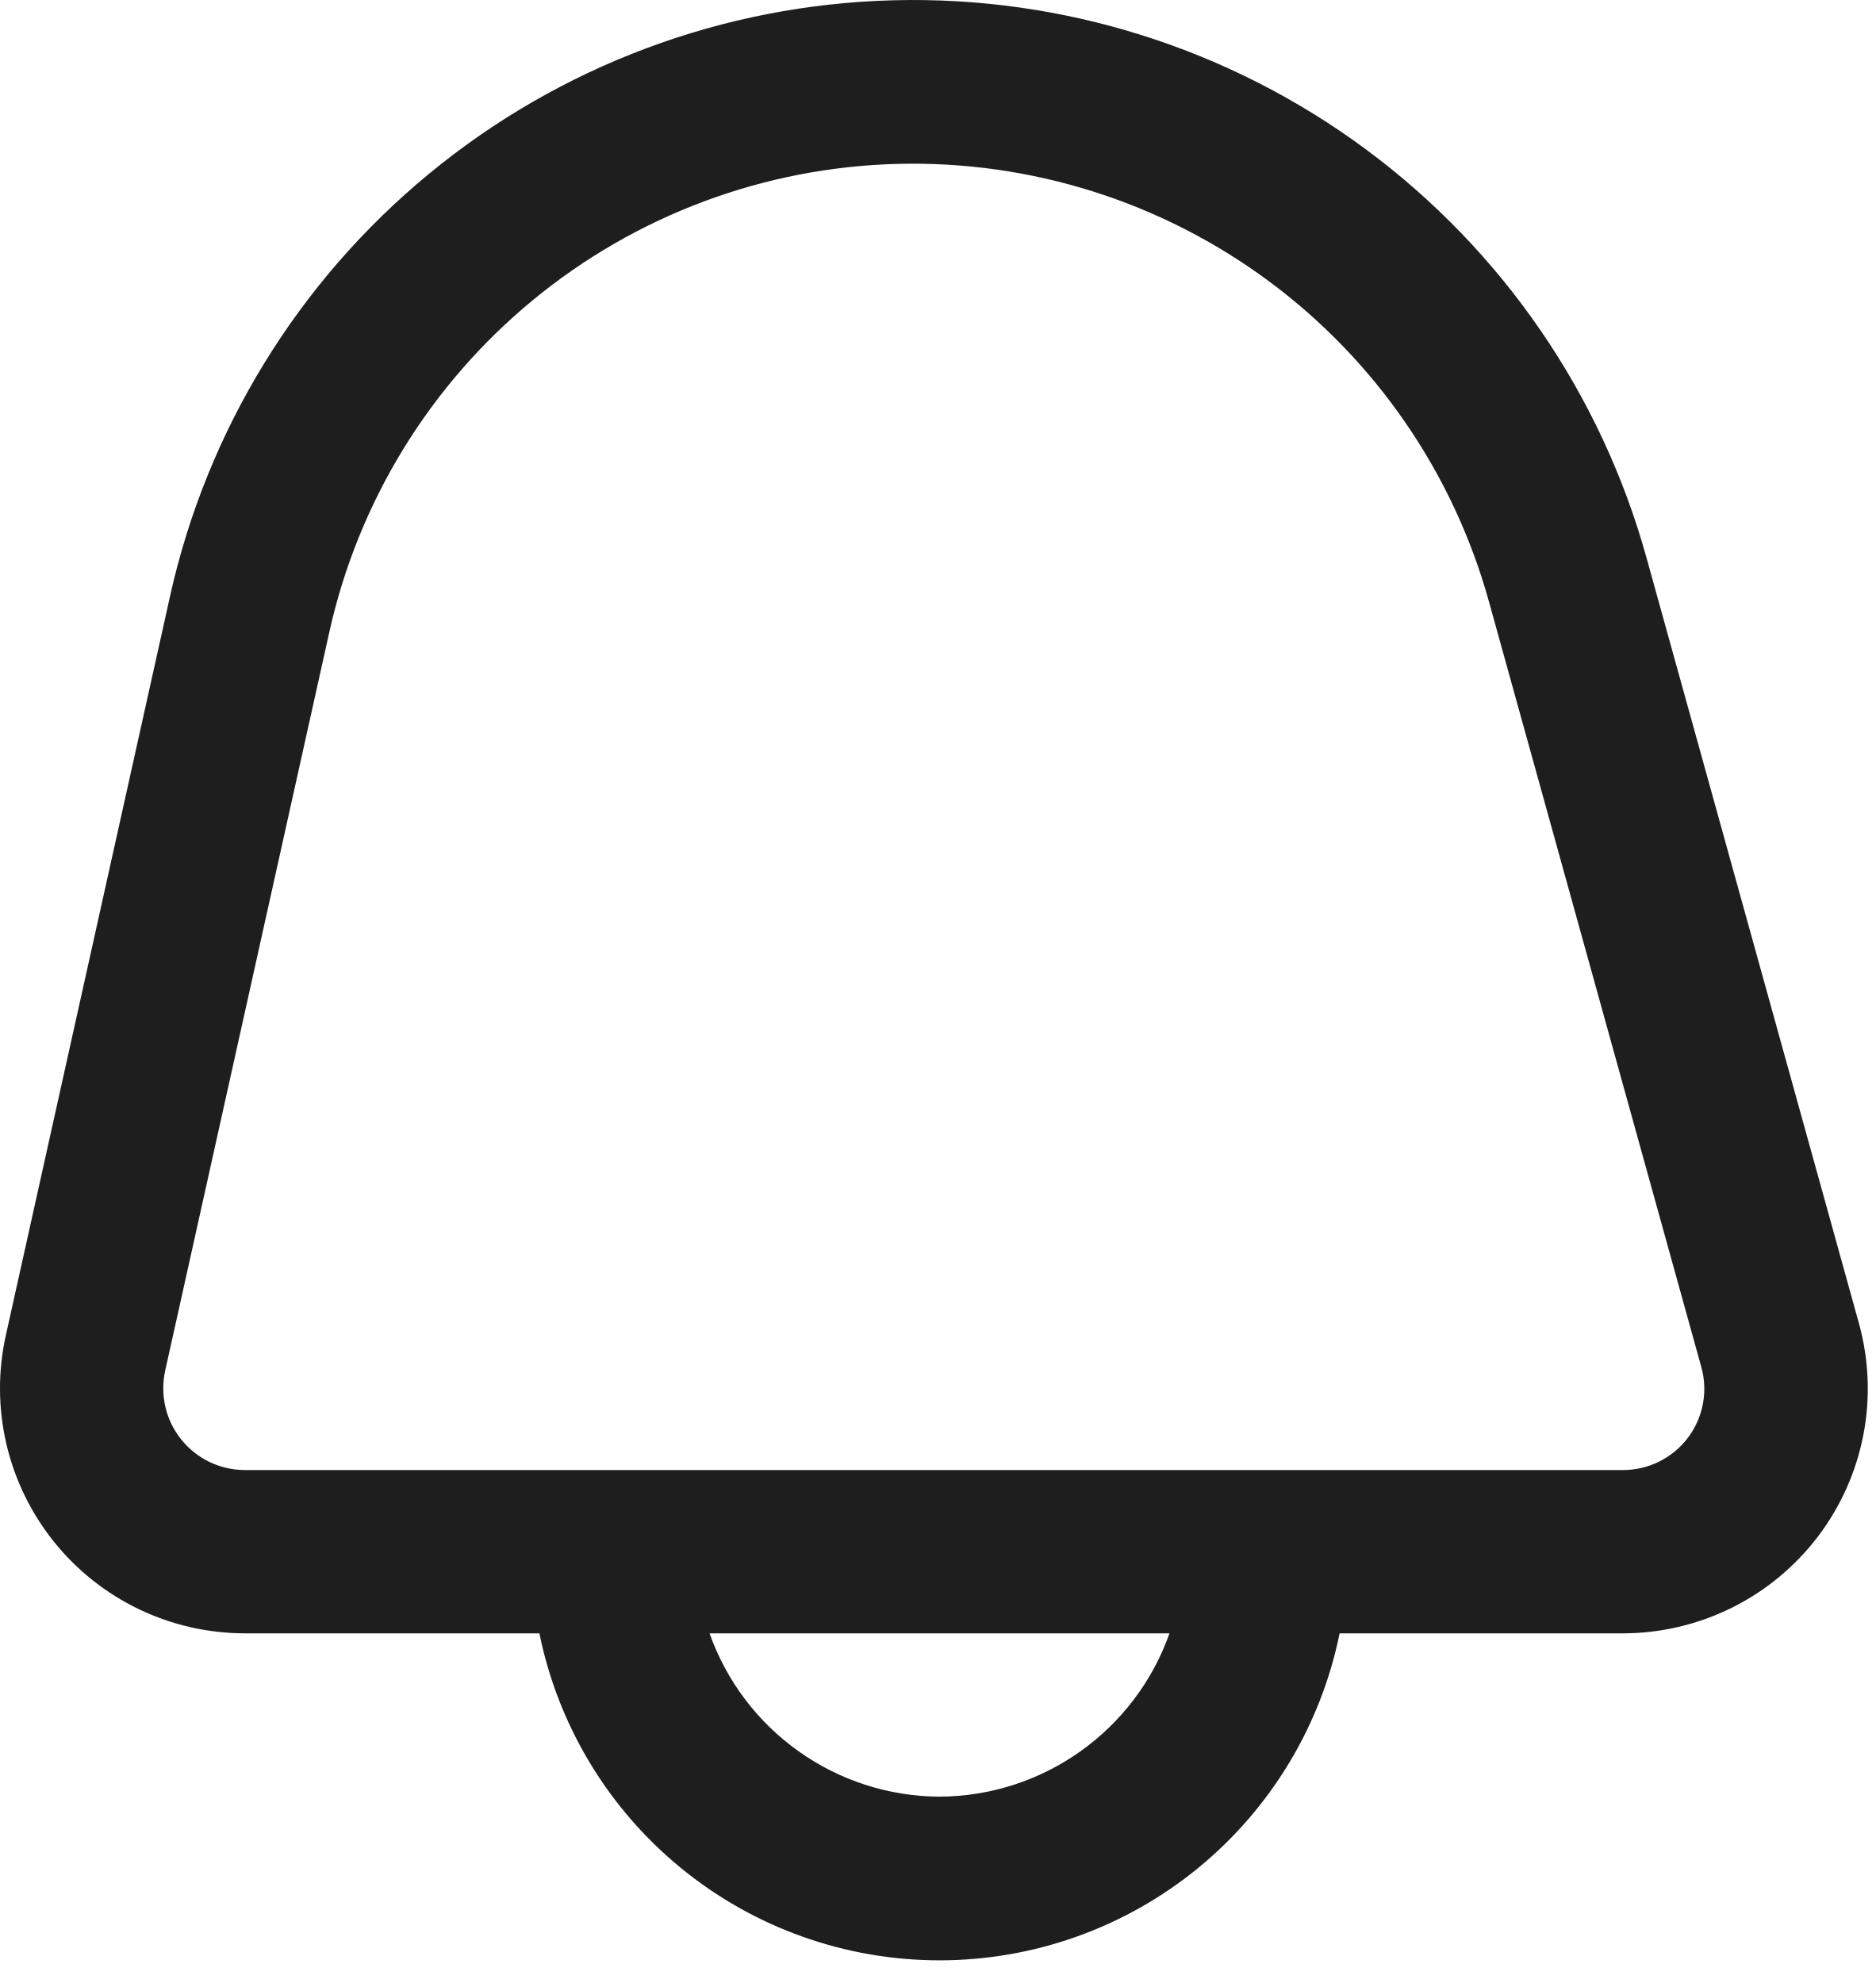
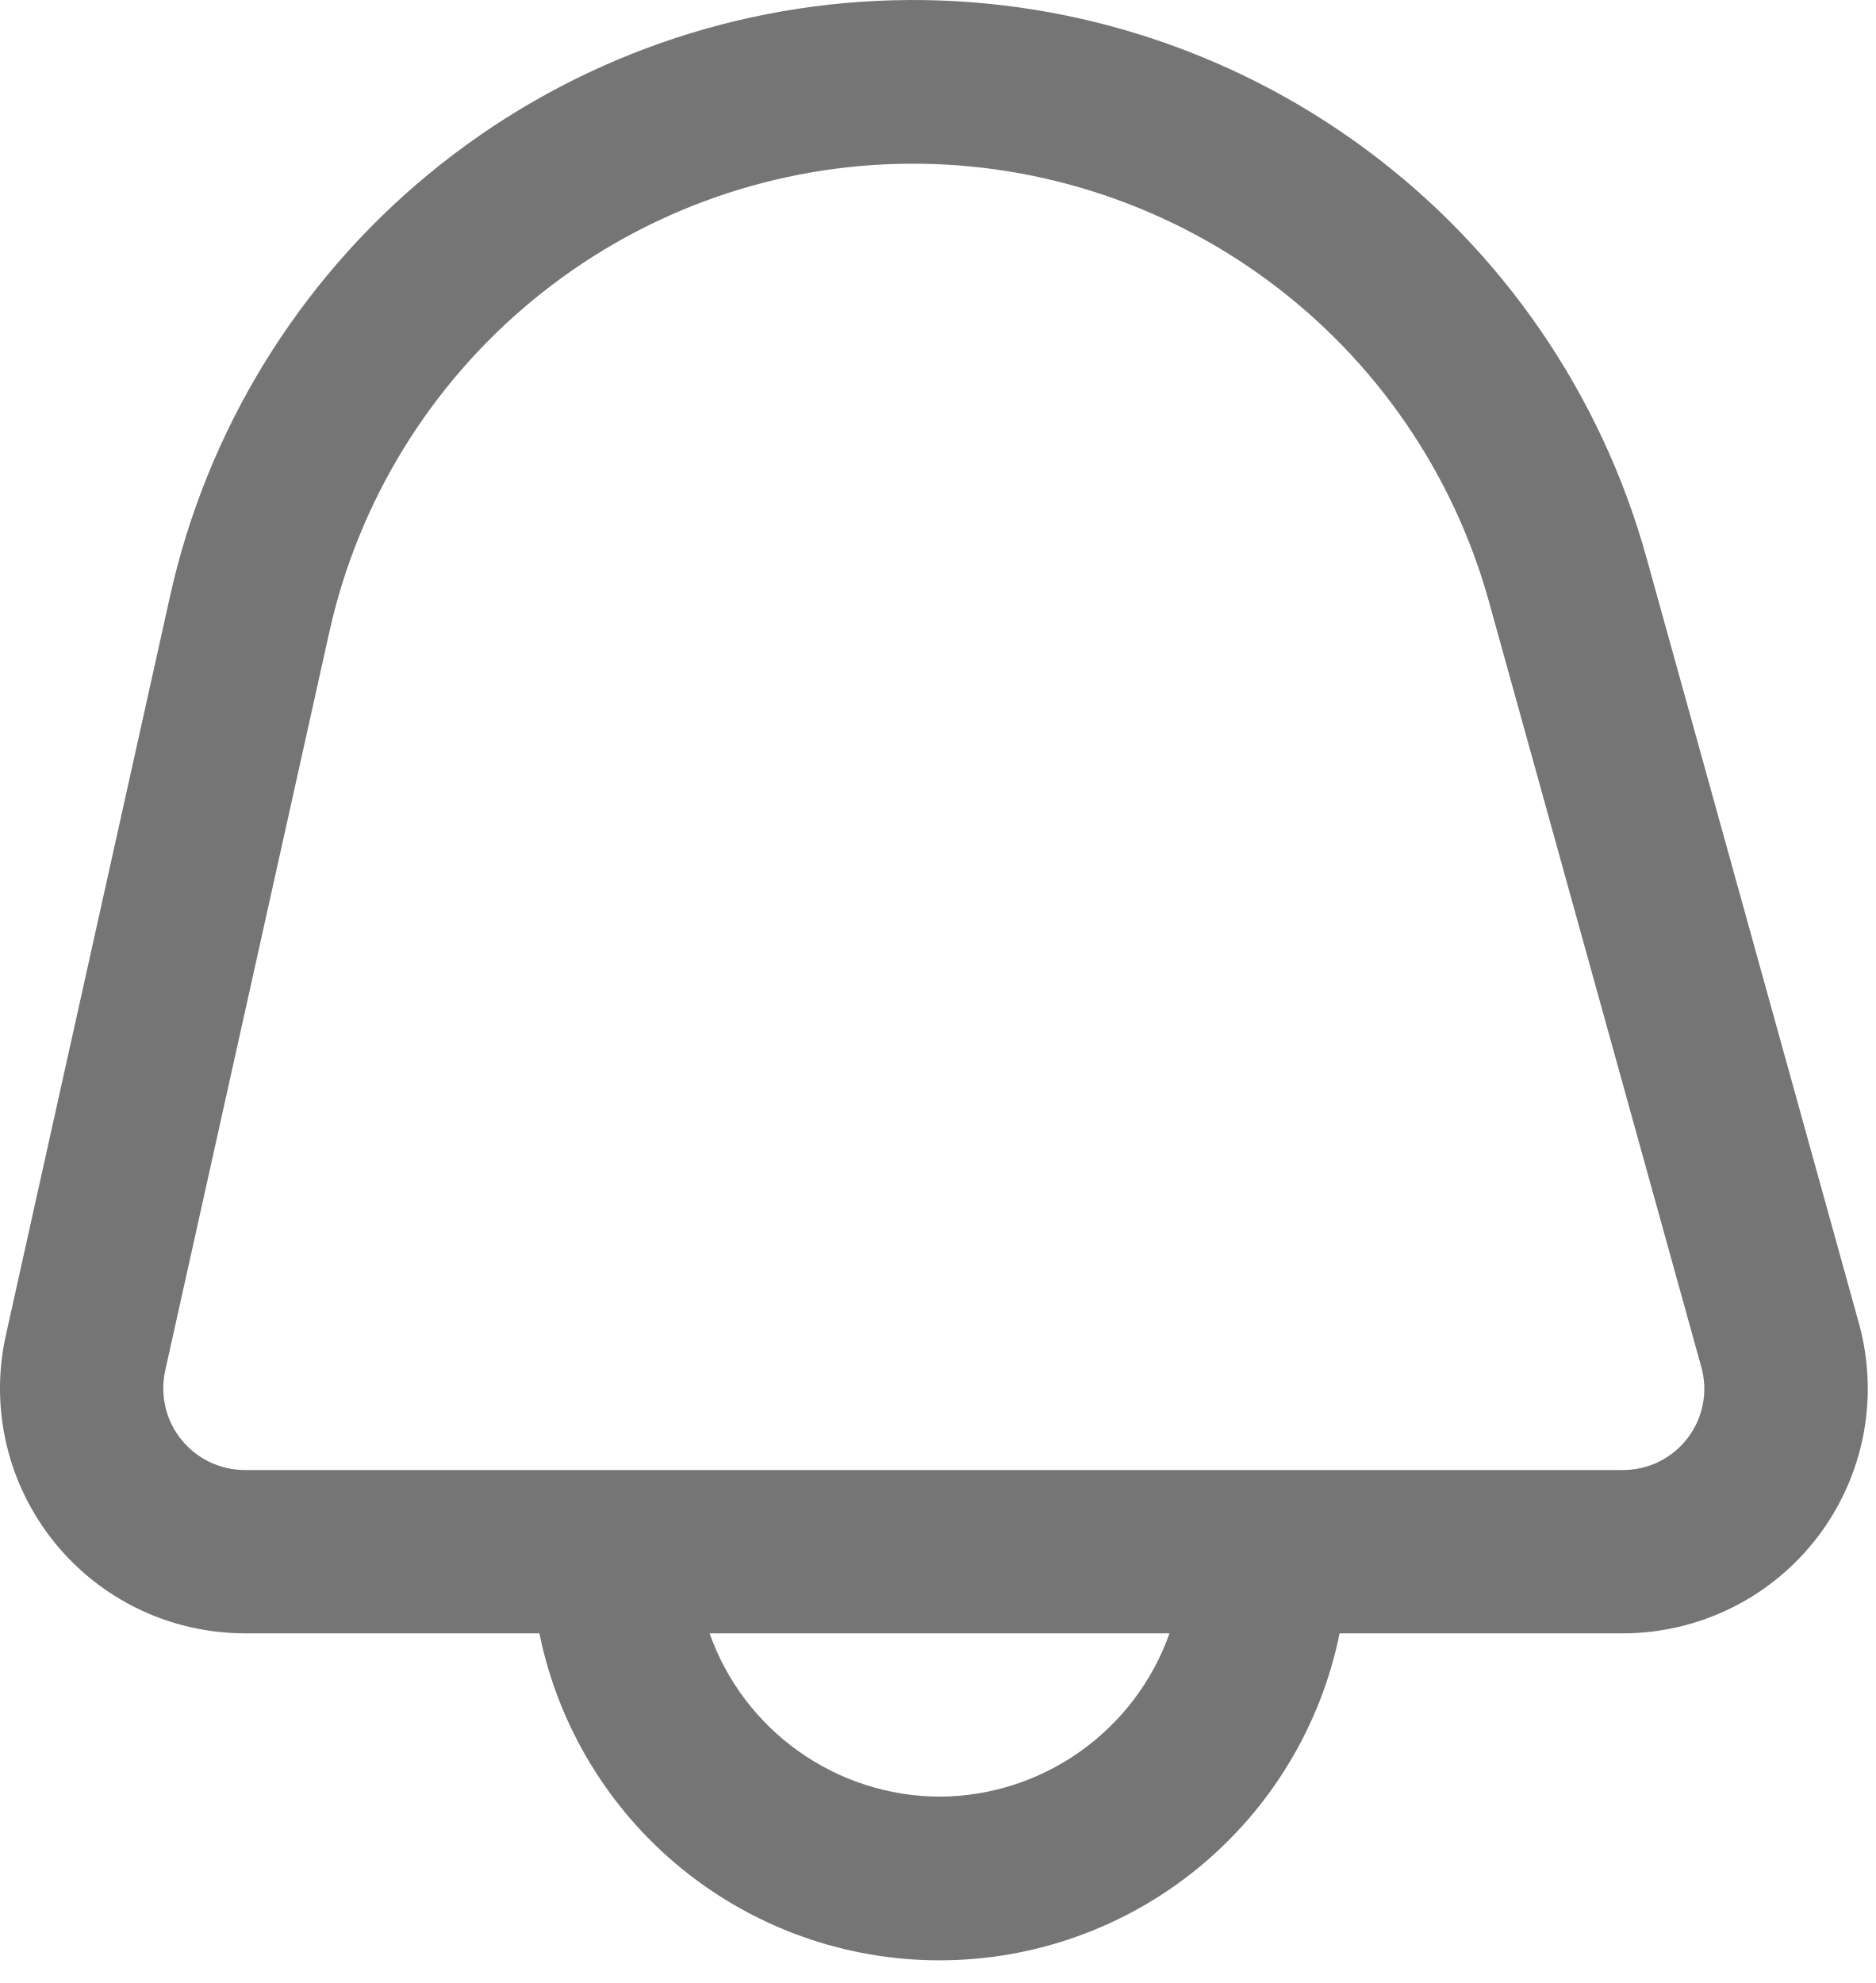
<svg xmlns="http://www.w3.org/2000/svg" width="35" height="37" viewBox="0 0 35 37" fill="none">
-   <path d="M34.682 24.686L30.721 10.41C29.875 7.356 28.032 4.673 25.485 2.787C22.939 0.902 19.834 -0.078 16.666 0.005C13.498 0.087 10.449 1.227 8.004 3.243C5.559 5.258 3.858 8.034 3.172 11.127L0.109 24.915C-0.04 25.583 -0.036 26.276 0.119 26.942C0.274 27.608 0.577 28.231 1.005 28.765C1.433 29.299 1.976 29.73 2.593 30.026C3.21 30.322 3.885 30.475 4.569 30.476H10.064C10.414 32.197 11.348 33.746 12.709 34.858C14.069 35.97 15.772 36.577 17.529 36.577C19.287 36.577 20.99 35.97 22.35 34.858C23.71 33.746 24.645 32.197 24.994 30.476H30.281C30.985 30.475 31.679 30.312 32.31 29.999C32.941 29.687 33.49 29.232 33.917 28.672C34.343 28.111 34.634 27.46 34.767 26.769C34.9 26.078 34.87 25.365 34.682 24.686ZM17.529 33.523C16.587 33.519 15.67 33.224 14.902 32.678C14.134 32.133 13.553 31.364 13.239 30.476H21.82C21.506 31.364 20.925 32.133 20.157 32.678C19.389 33.224 18.471 33.519 17.529 33.523ZM31.492 26.827C31.35 27.015 31.166 27.168 30.954 27.272C30.742 27.377 30.509 27.43 30.273 27.429H4.569C4.341 27.429 4.116 27.377 3.91 27.279C3.705 27.18 3.524 27.036 3.381 26.858C3.238 26.68 3.137 26.473 3.086 26.25C3.034 26.028 3.033 25.797 3.082 25.575L6.146 11.787C6.686 9.359 8.022 7.181 9.942 5.6C11.861 4.018 14.255 3.123 16.741 3.058C19.228 2.993 21.665 3.761 23.665 5.24C25.665 6.719 27.113 8.824 27.779 11.22L31.74 25.497C31.805 25.723 31.816 25.96 31.773 26.191C31.73 26.422 31.634 26.64 31.492 26.827Z" fill="#1E1E1E" />
+   <path d="M34.682 24.686L30.721 10.41C29.875 7.356 28.032 4.673 25.485 2.787C22.939 0.902 19.834 -0.078 16.666 0.005C13.498 0.087 10.449 1.227 8.004 3.243C5.559 5.258 3.858 8.034 3.172 11.127L0.109 24.915C-0.04 25.583 -0.036 26.276 0.119 26.942C0.274 27.608 0.577 28.231 1.005 28.765C1.433 29.299 1.976 29.73 2.593 30.026C3.21 30.322 3.885 30.475 4.569 30.476H10.064C10.414 32.197 11.348 33.746 12.709 34.858C14.069 35.97 15.772 36.577 17.529 36.577C19.287 36.577 20.99 35.97 22.35 34.858C23.71 33.746 24.645 32.197 24.994 30.476H30.281C30.985 30.475 31.679 30.312 32.31 29.999C32.941 29.687 33.49 29.232 33.917 28.672C34.343 28.111 34.634 27.46 34.767 26.769C34.9 26.078 34.87 25.365 34.682 24.686ZM17.529 33.523C16.587 33.519 15.67 33.224 14.902 32.678C14.134 32.133 13.553 31.364 13.239 30.476H21.82C21.506 31.364 20.925 32.133 20.157 32.678C19.389 33.224 18.471 33.519 17.529 33.523ZM31.492 26.827C31.35 27.015 31.166 27.168 30.954 27.272C30.742 27.377 30.509 27.43 30.273 27.429H4.569C4.341 27.429 4.116 27.377 3.91 27.279C3.705 27.18 3.524 27.036 3.381 26.858C3.238 26.68 3.137 26.473 3.086 26.25C3.034 26.028 3.033 25.797 3.082 25.575L6.146 11.787C6.686 9.359 8.022 7.181 9.942 5.6C11.861 4.018 14.255 3.123 16.741 3.058C19.228 2.993 21.665 3.761 23.665 5.24C25.665 6.719 27.113 8.824 27.779 11.22L31.74 25.497C31.805 25.723 31.816 25.96 31.773 26.191C31.73 26.422 31.634 26.64 31.492 26.827Z" fill="#757575" />
</svg>
